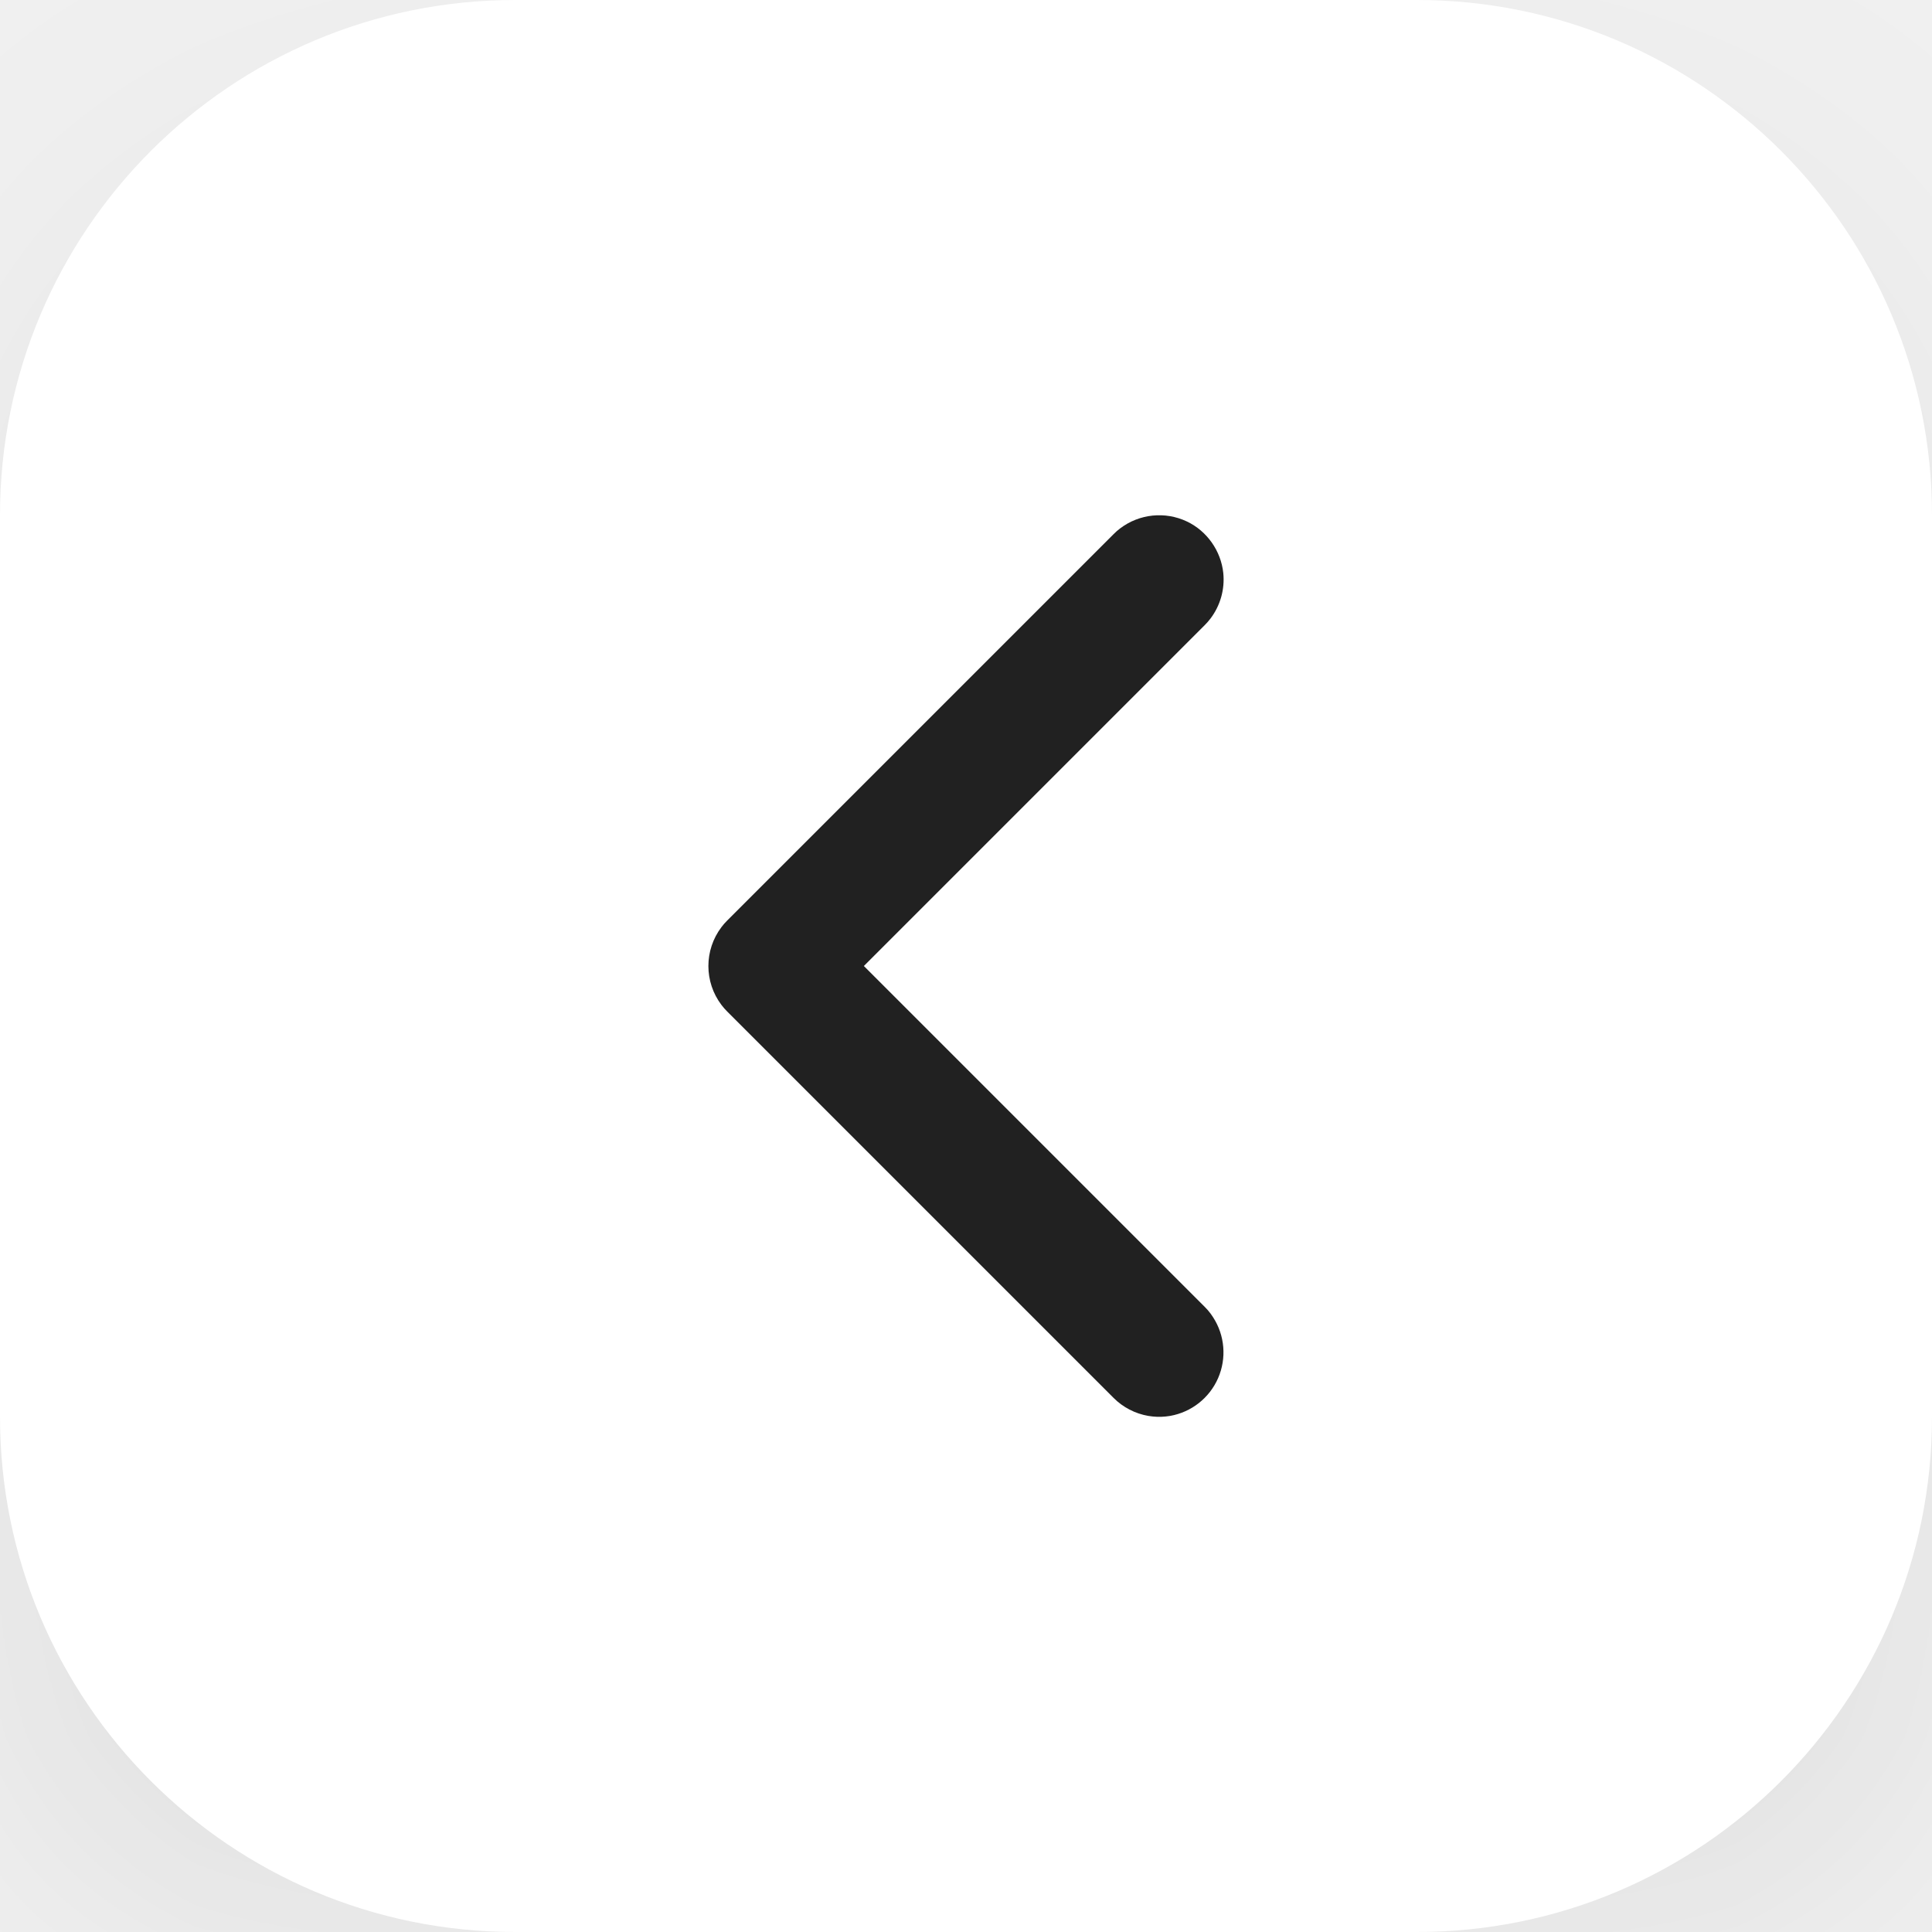
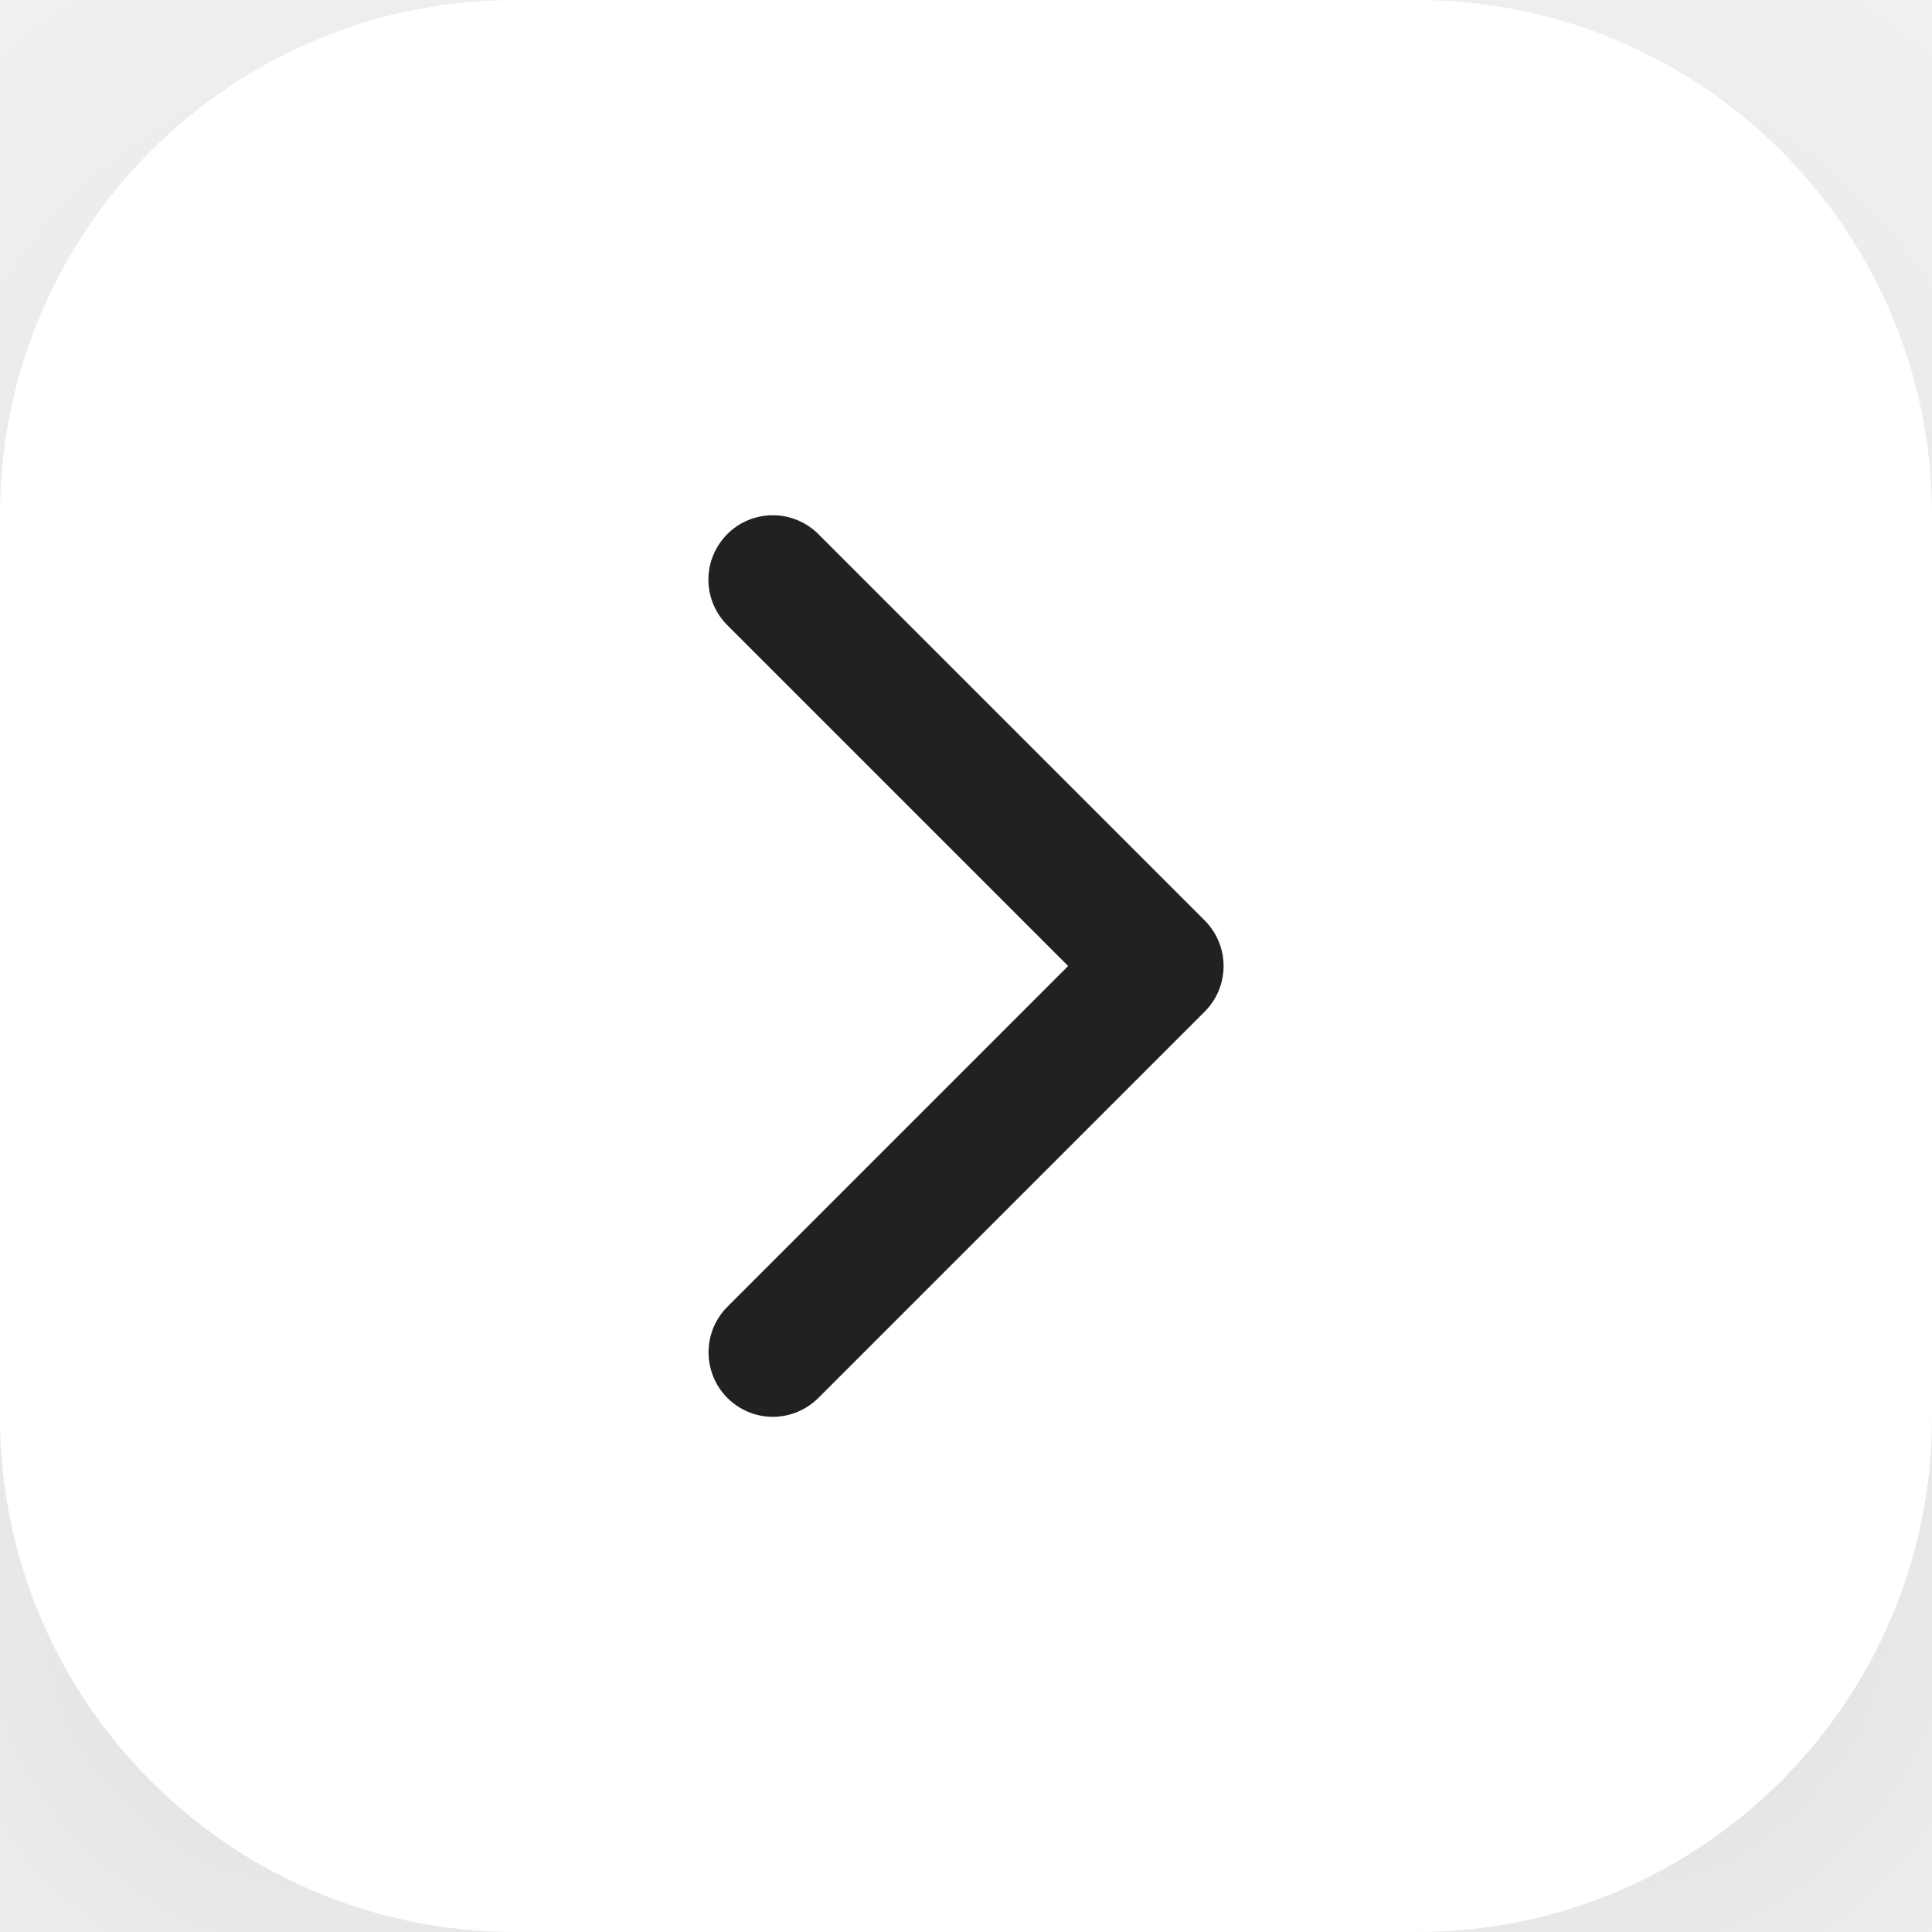
<svg xmlns="http://www.w3.org/2000/svg" xmlns:xlink="http://www.w3.org/1999/xlink" width="30" height="30" viewBox="0 0 30 30">
  <defs>
    <rect id="b" width="30" height="30" rx="8" />
    <filter id="a" width="353.3%" height="353.3%" x="-126.7%" y="-113.3%" filterUnits="objectBoundingBox">
      <feOffset dy="4" in="SourceAlpha" result="shadowOffsetOuter1" />
      <feGaussianBlur in="shadowOffsetOuter1" result="shadowBlurOuter1" stdDeviation="12" />
      <feColorMatrix in="shadowBlurOuter1" values="0 0 0 0 0 0 0 0 0 0 0 0 0 0 0 0 0 0 0.1 0" />
    </filter>
  </defs>
  <g fill="none" fill-rule="evenodd">
-     <g transform="matrix(-1 0 0 1 30 0)">
-       <use fill="#000" filter="url(#a)" xlink:href="#b" />
-       <use fill="#FFF" xlink:href="#b" />
-     </g>
-     <path fill="#212121" d="M17.83 21.986a1.003 1.003 0 0 1-.537-.278l-6-6c-.042-.045-.054-.055-.09-.103a1.001 1.001 0 0 1 0-1.209c.036-.048.048-.059.09-.103l6-6c.044-.042.054-.053.103-.09a1.004 1.004 0 0 1 1.033-.106c.313.148.53.457.566.8a1.003 1.003 0 0 1-.198.707c-.037.049-.049.059-.09.103L13.414 15l5.293 5.293.047.05c.038.047.049.058.082.11a1.002 1.002 0 0 1-.666 1.533c-.06.01-.075.01-.136.014h-.068c-.06-.004-.076-.004-.136-.014z" />
+     <use fill="#000" filter="url(#a)" xlink:href="#b" />
+     <use fill="#FFF" xlink:href="#b" />
+     <path fill="#212121" d="M12.17 21.986a1.003 1.003 0 0 0 .537-.278l6-6c.042-.045.054-.055.09-.103a1.001 1.001 0 0 0 0-1.209c-.036-.048-.048-.059-.09-.103l-6-6c-.044-.042-.054-.053-.103-.09a1.004 1.004 0 0 0-1.033-.106c-.313.148-.53.457-.566.8a1.003 1.003 0 0 0 .198.707c.037.049.049.059.09.103L16.586 15l-5.293 5.293-.047.05c-.038.047-.049.058-.082.11a1.002 1.002 0 0 0 .666 1.533c.06.01.075.01.136.014h.068c.06-.004.076-.004.136-.014z" />
  </g>
</svg>
